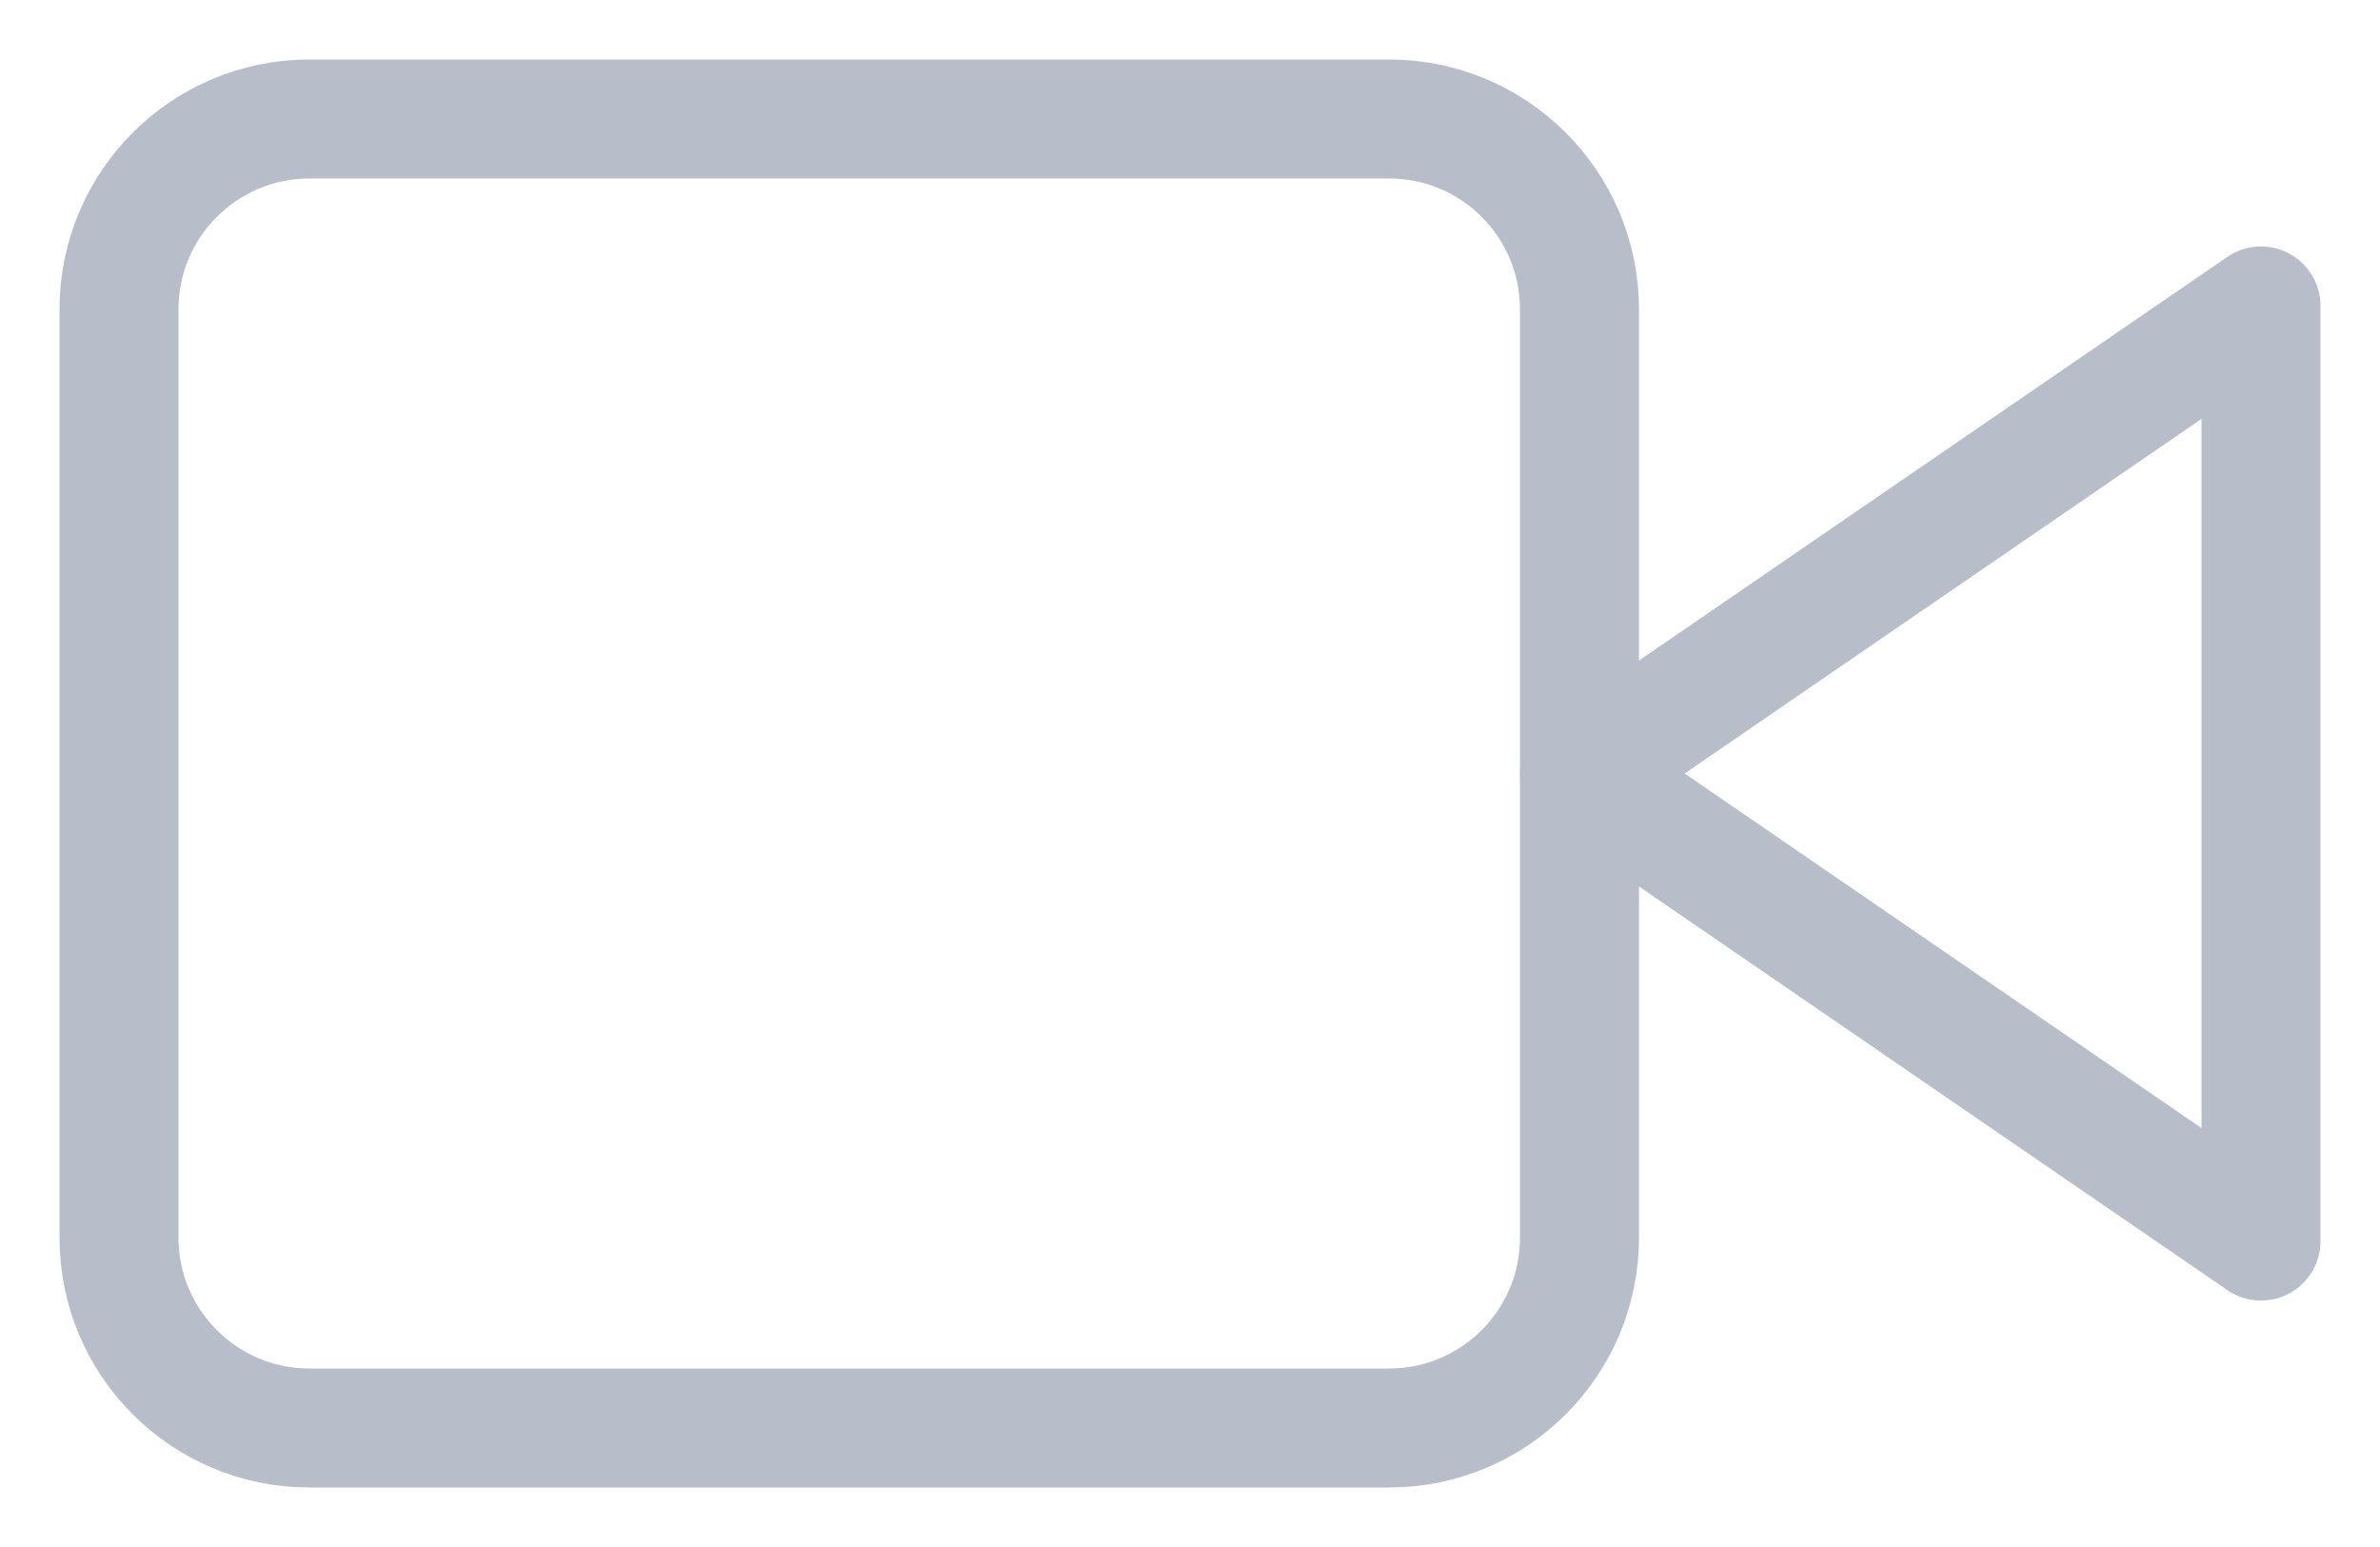
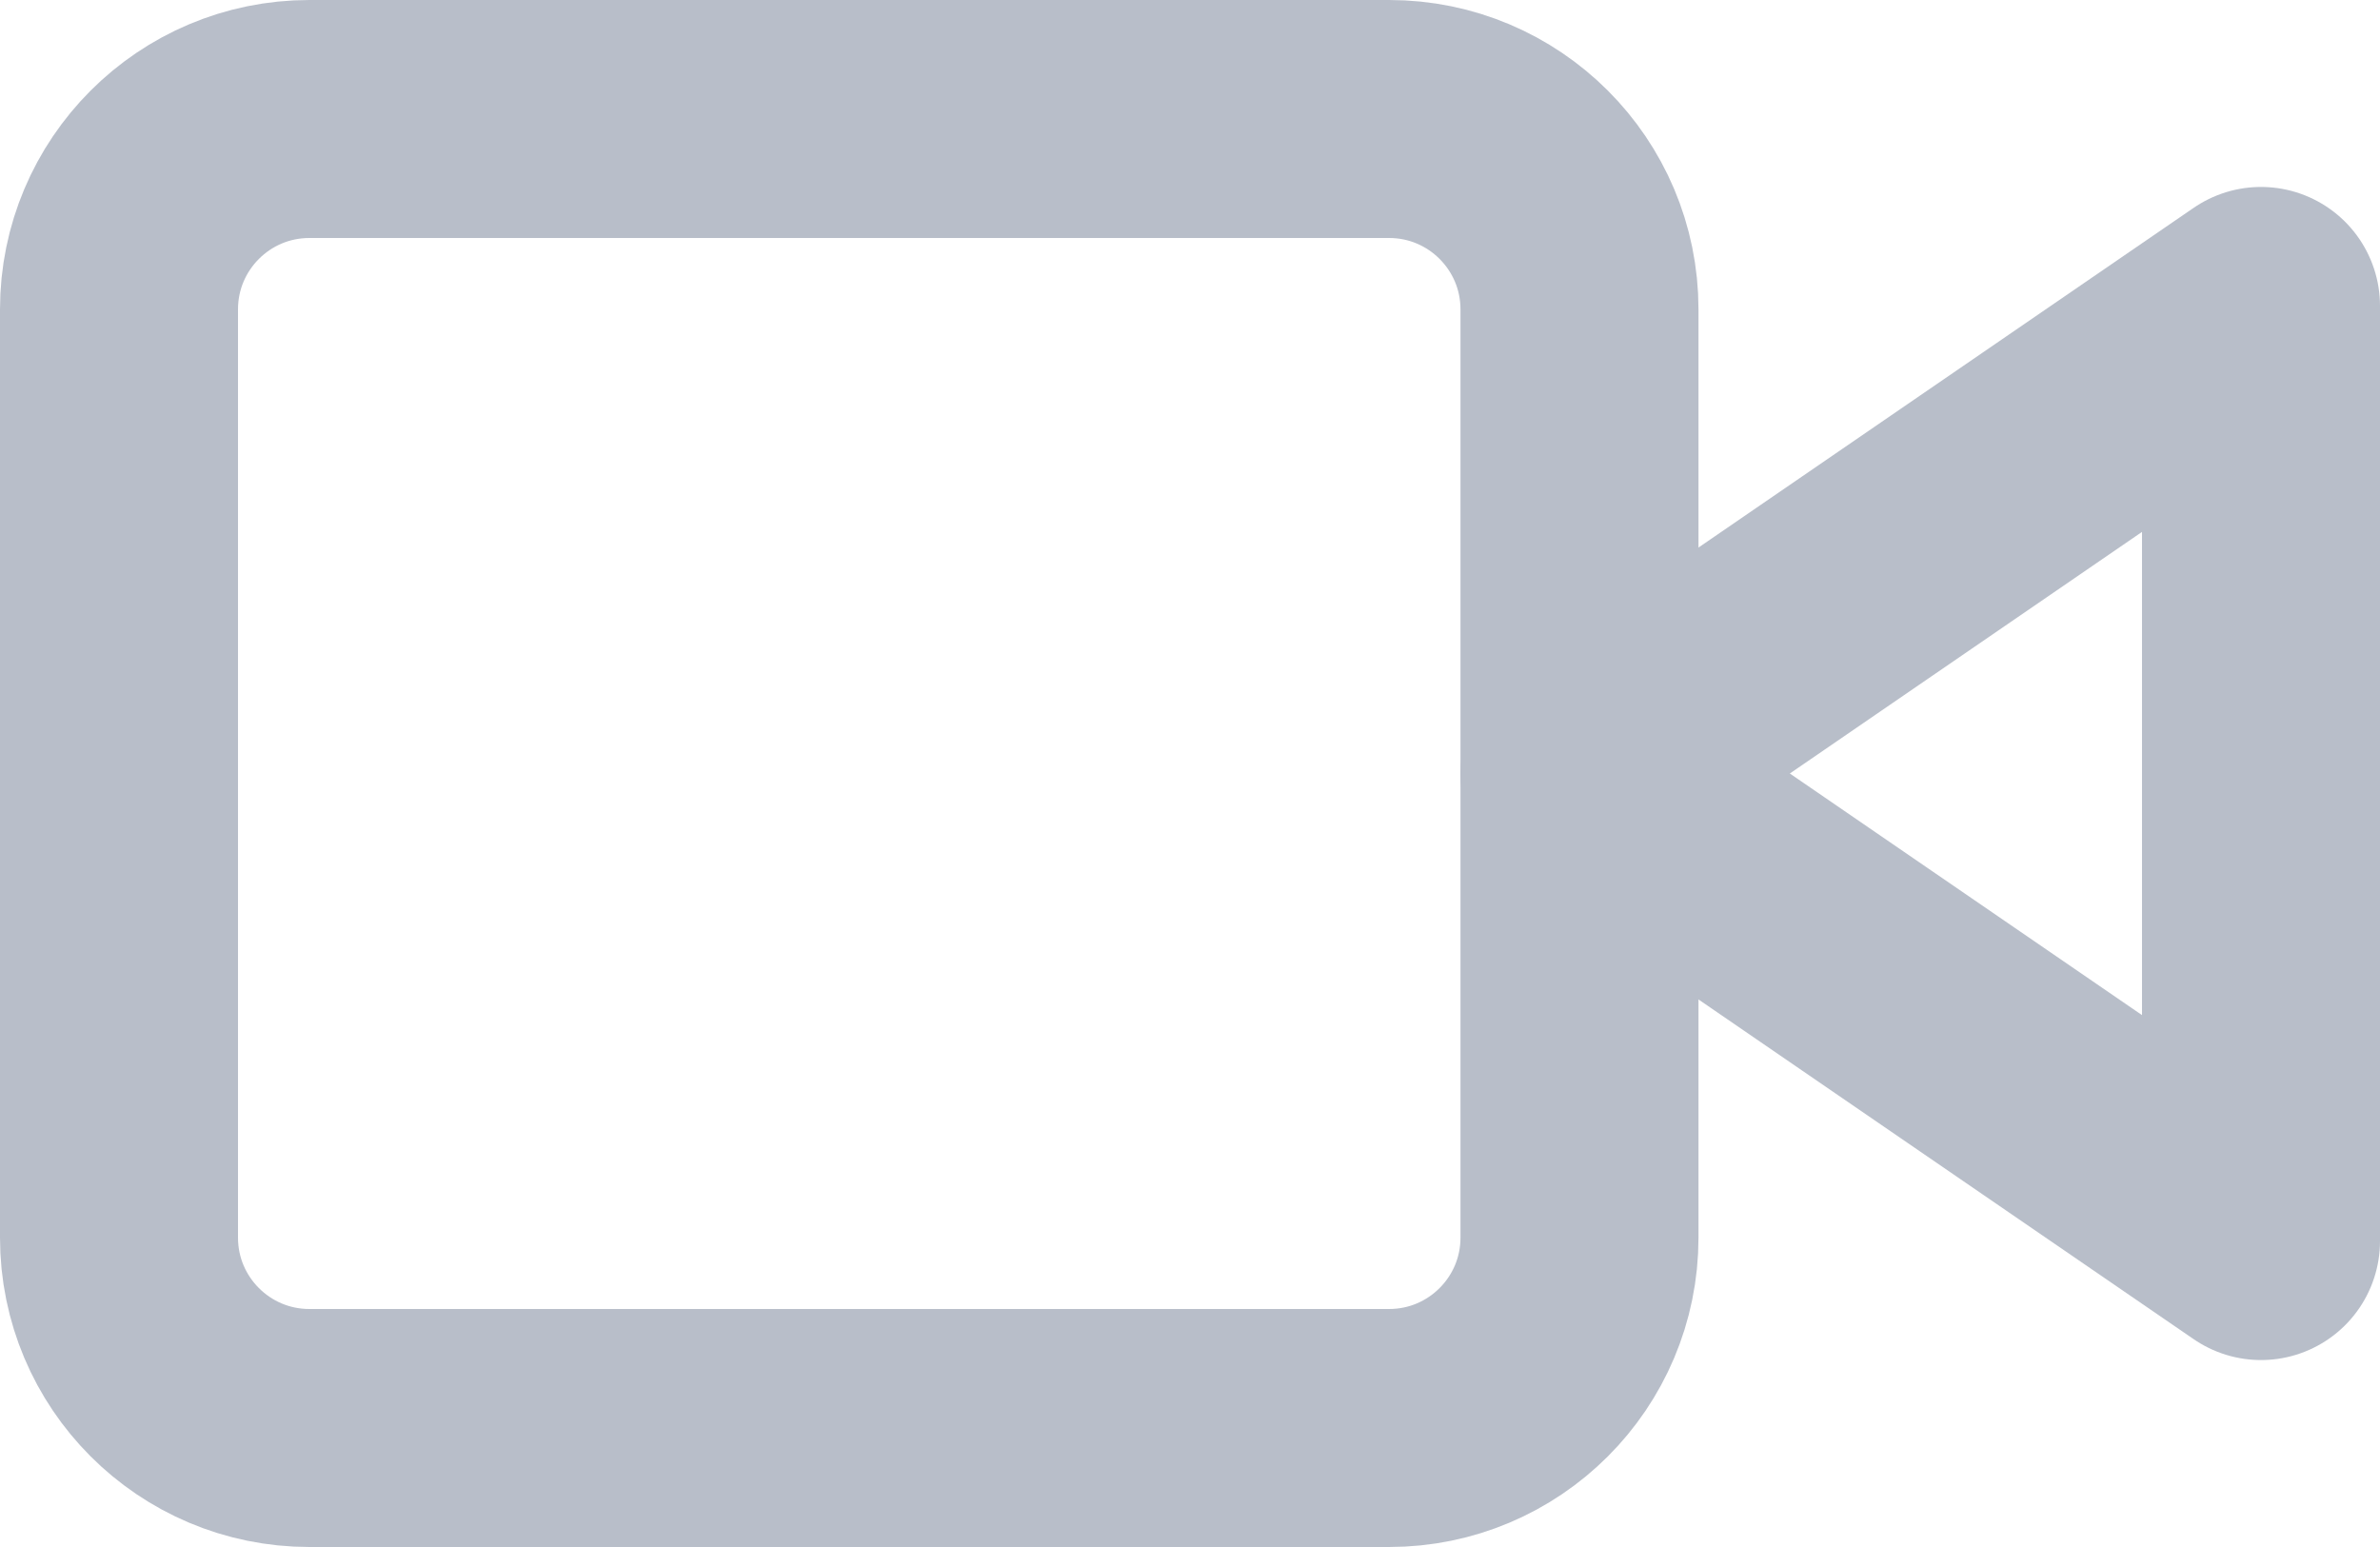
<svg xmlns="http://www.w3.org/2000/svg" width="20px" height="13px" viewBox="0 0 20 13" version="1.1">
  <g id="Page-1" stroke="none" stroke-width="1" fill="none" fill-rule="evenodd" stroke-linecap="round" stroke-linejoin="round">
-     <g id="LifeBuoy" transform="translate(-1164, -874)" stroke="#B8BEC9" stroke-width="1">
+     <g id="LifeBuoy" transform="translate(-1164, -874)" stroke="#B8BEC9" stroke-width="2">
      <g id="video-copy" transform="translate(1165, 875)">
        <polygon id="Path" points="18 1.571 12.273 5.5 18 9.429" />
        <rect id="Rectangle" x="0" y="0" width="12.273" height="11" rx="1.6" />
      </g>
    </g>
  </g>
</svg>
